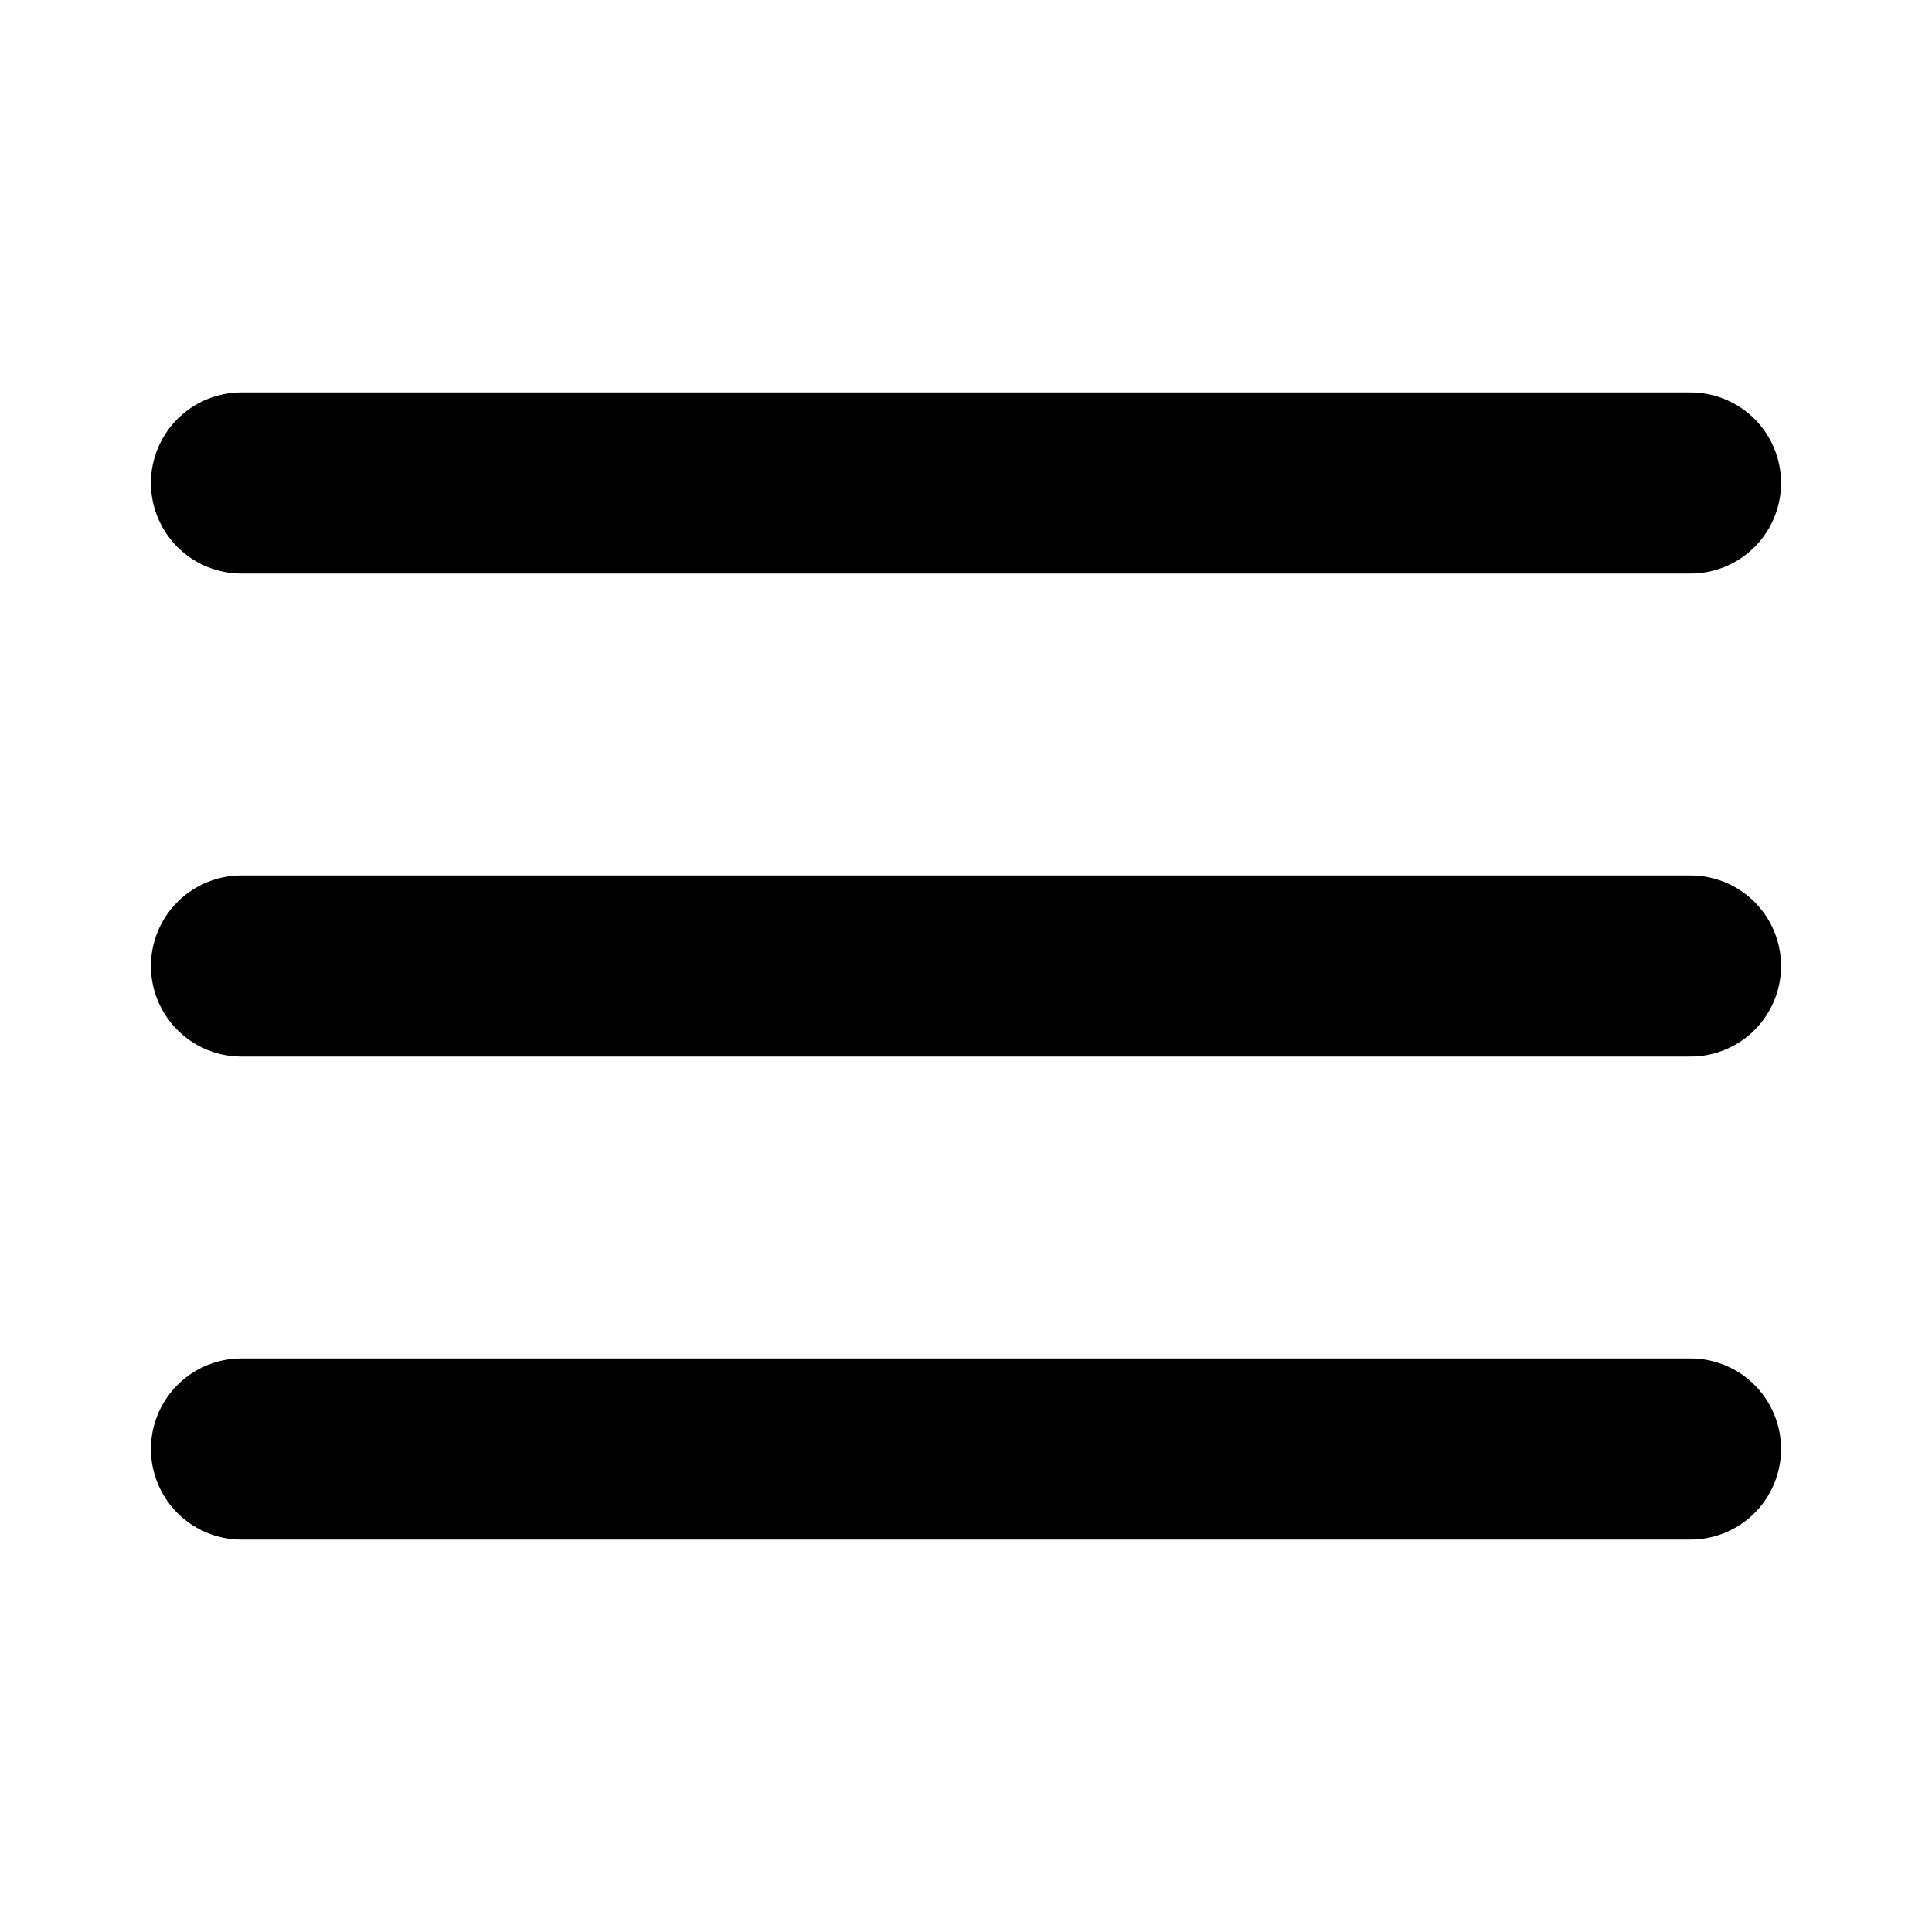
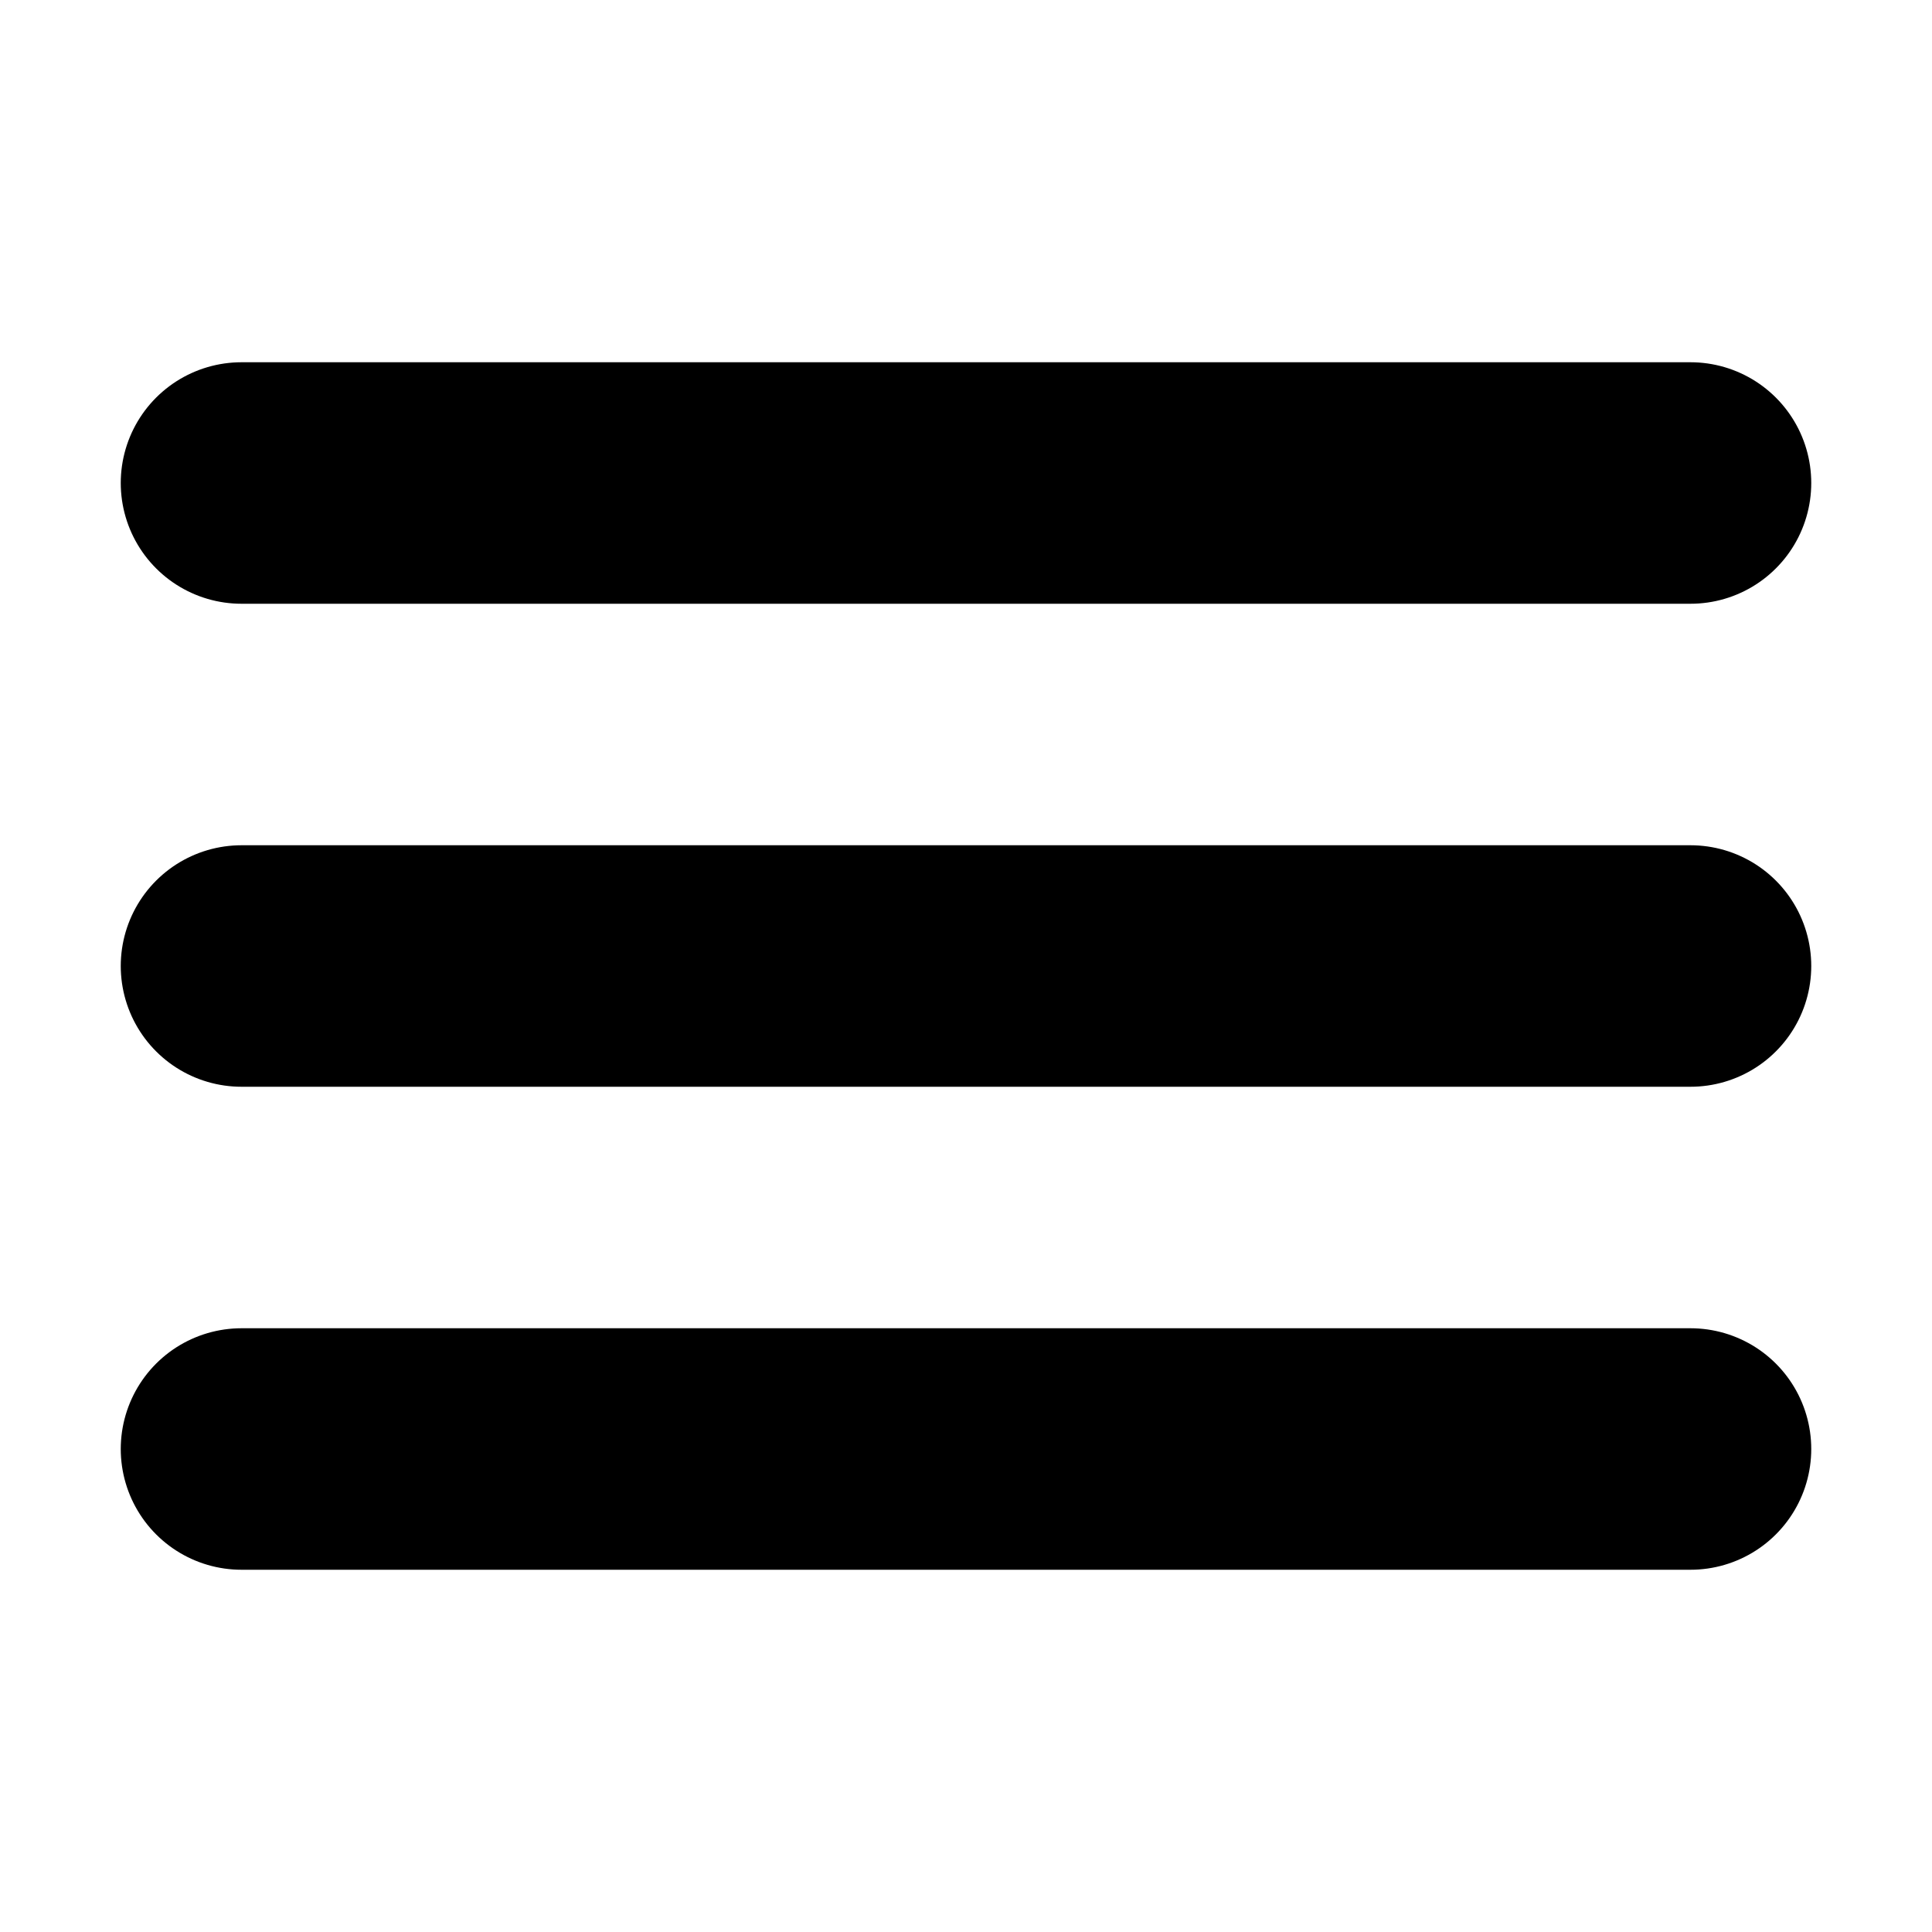
<svg xmlns="http://www.w3.org/2000/svg" viewBox="0 0 16 16">
-   <path d="M2 4 L14 4" fill="none" stroke="currentColor" stroke-width="1.5" stroke-linecap="round" stroke-linejoin="round" />
-   <path d="M2 8 L14 8" fill="none" stroke="currentColor" stroke-width="1.5" stroke-linecap="round" stroke-linejoin="round" />
-   <path d="M2 12 L14 12" fill="none" stroke="currentColor" stroke-width="1.5" stroke-linecap="round" stroke-linejoin="round" />
+   <path d="M2 4 L14 4" fill="none" stroke="currentColor" stroke-width="2" stroke-linecap="round" stroke-linejoin="round" />
+   <path d="M2 8 L14 8" fill="none" stroke="currentColor" stroke-width="2" stroke-linecap="round" stroke-linejoin="round" />
+   <path d="M2 12 L14 12" fill="none" stroke="currentColor" stroke-width="2" stroke-linecap="round" stroke-linejoin="round" />
</svg>
